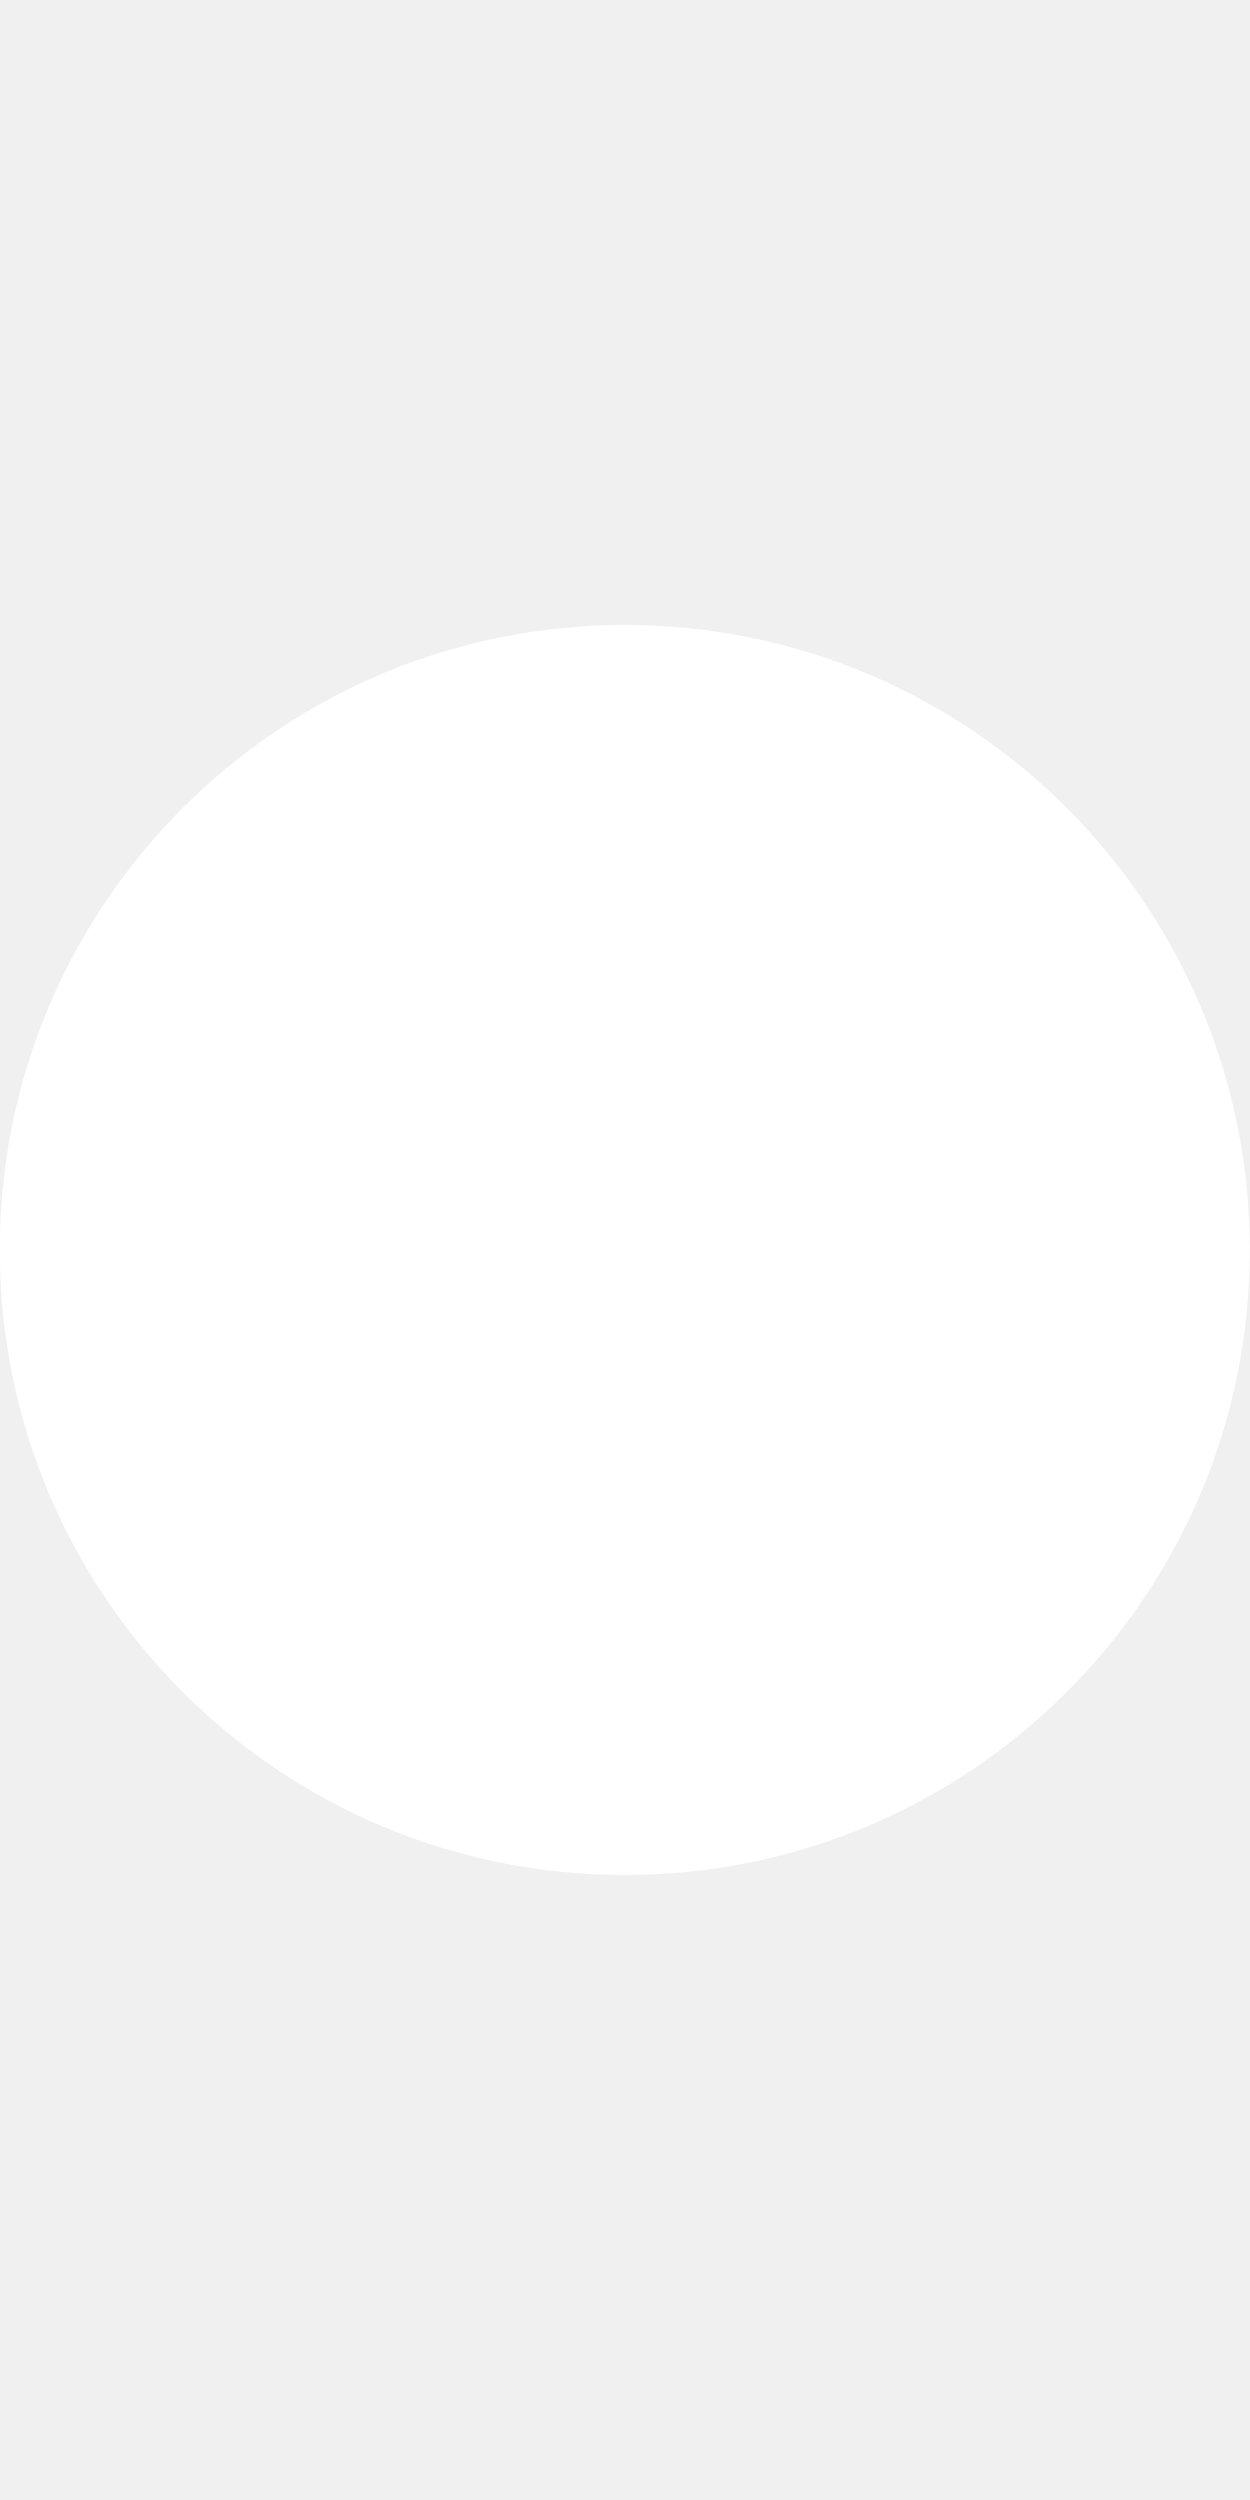
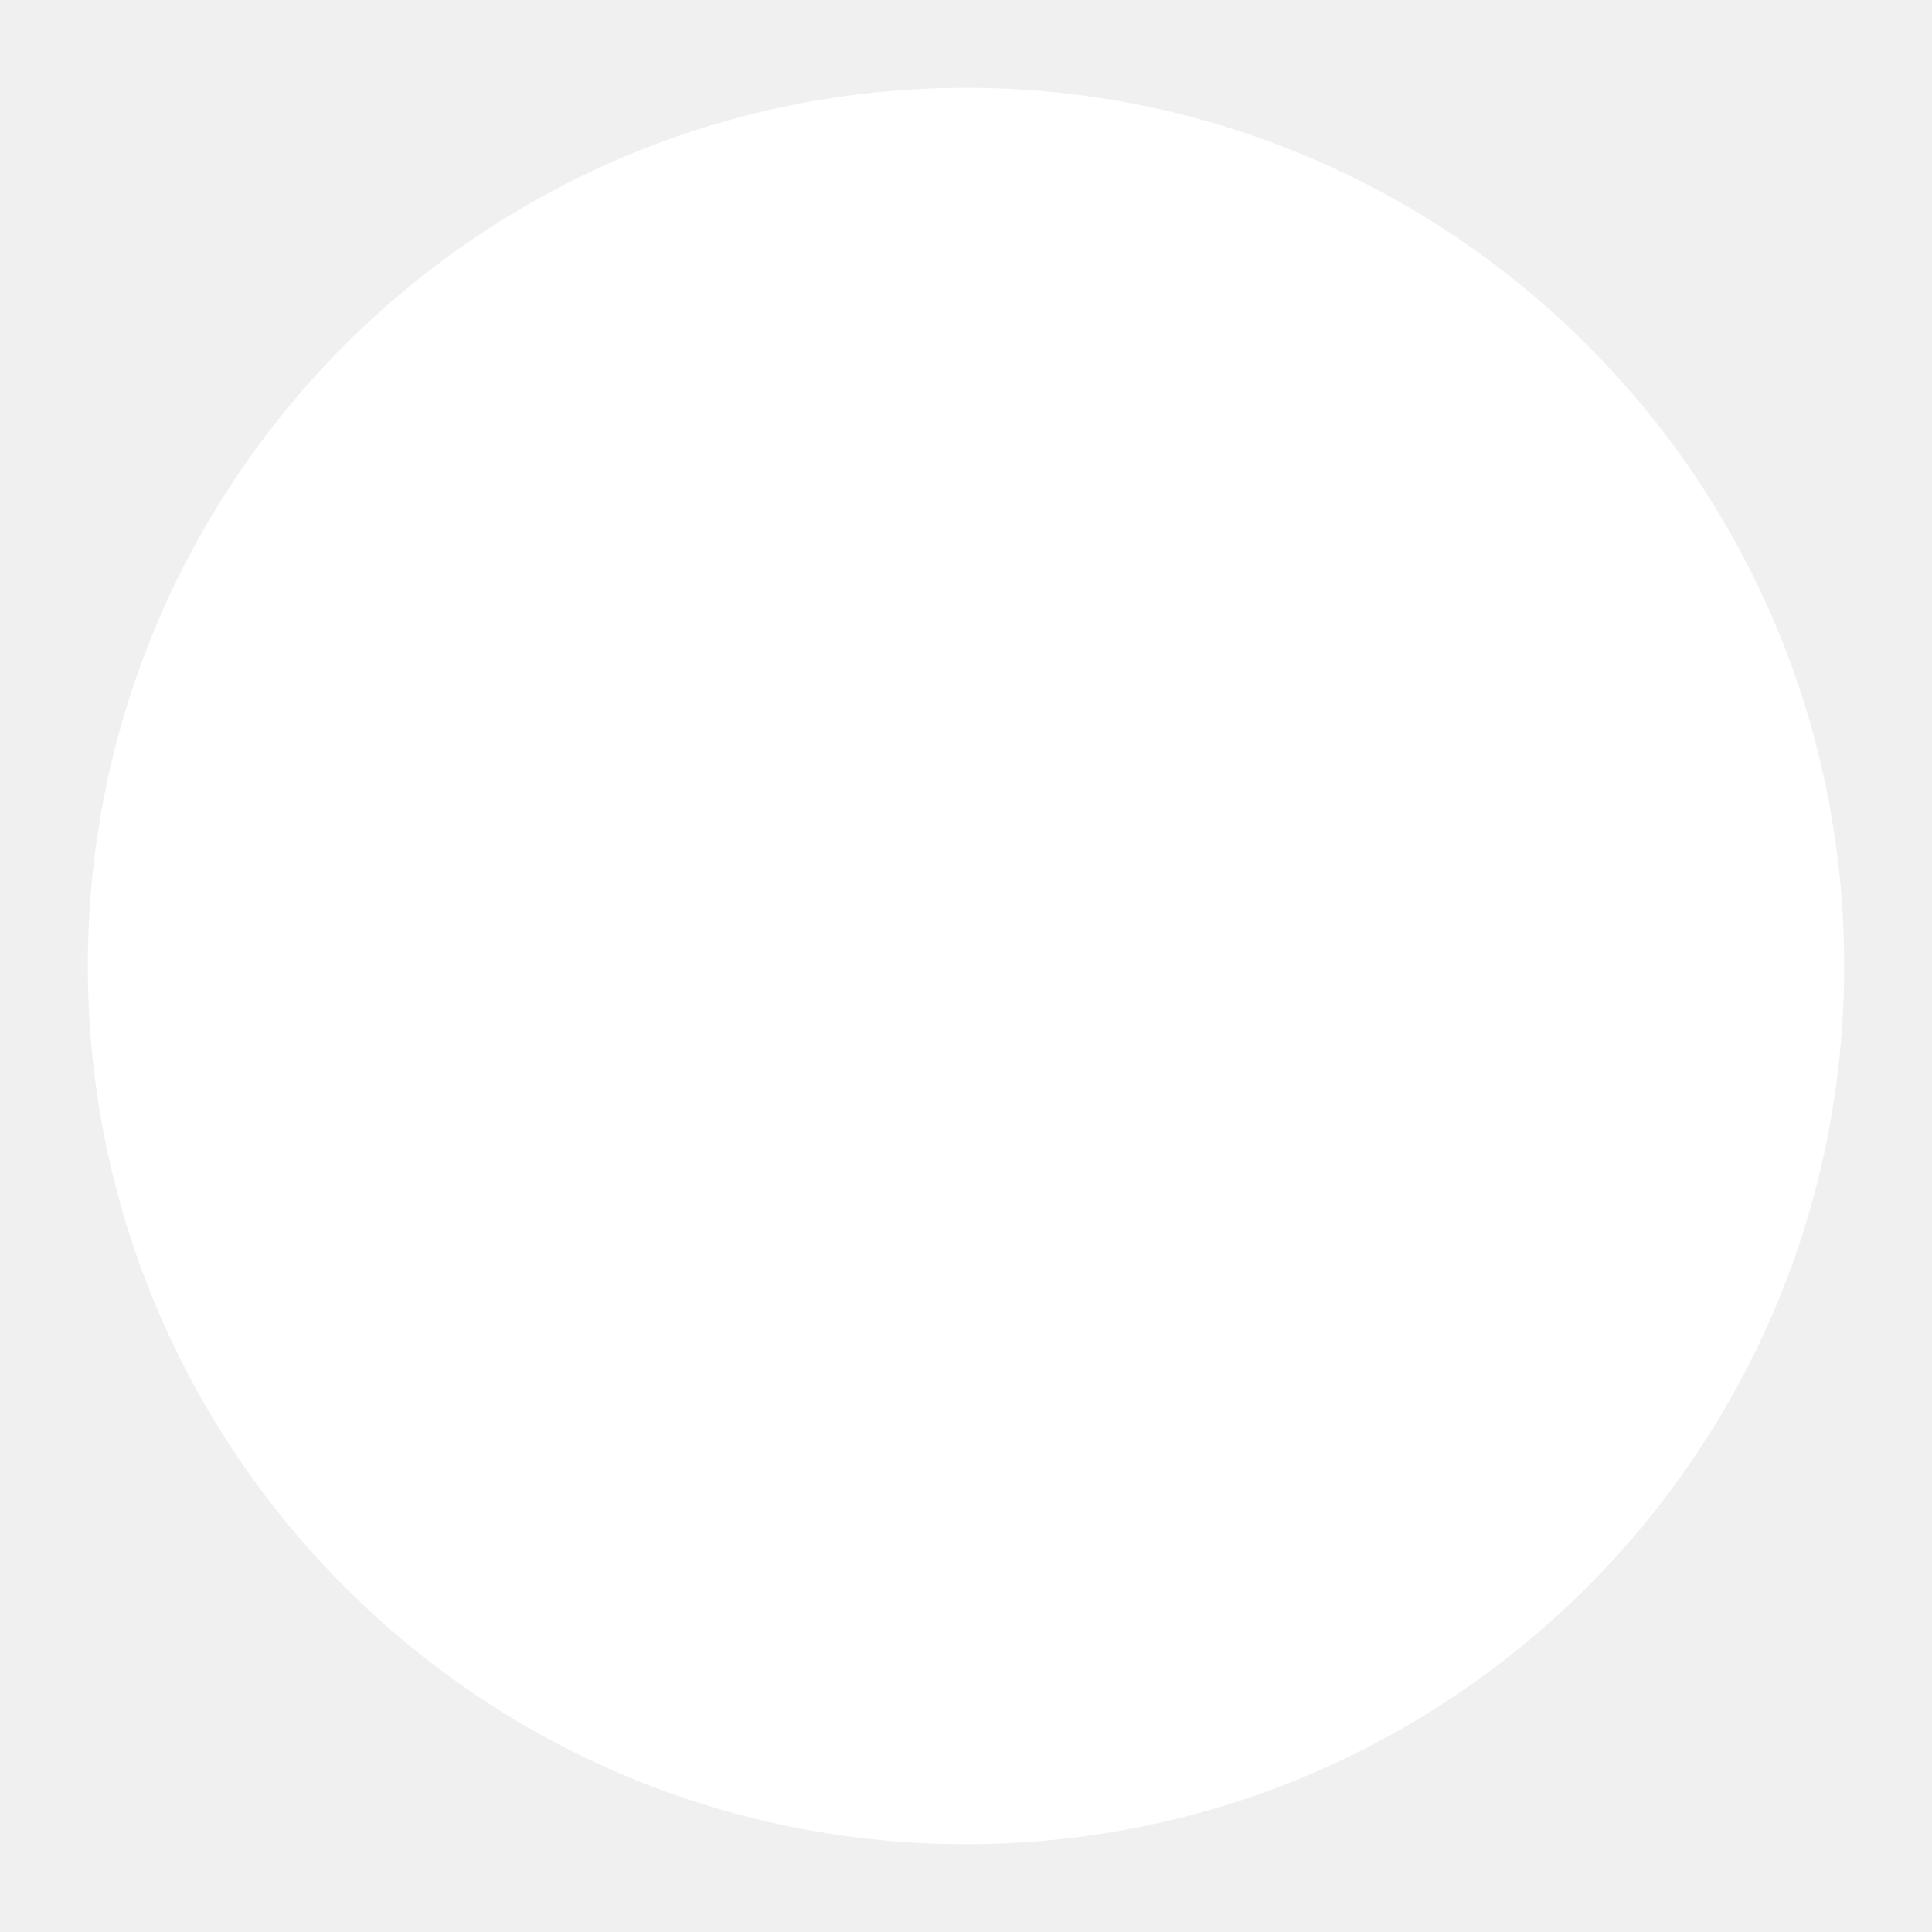
- <svg xmlns="http://www.w3.org/2000/svg" height="1024" width="511.825" id="svg2" version="1.1">
-   <defs id="defs8" />
-   <path d="M-0.088 512c0-141.5 114.5-256 256-256 141.438 0 256 114.5 256 256s-114.562 256-256 256C114.413 768-0.088 653.5-0.088 512z" id="path4" style="fill:#ffffff;fill-opacity:1" />
+ <svg xmlns="http://www.w3.org/2000/svg" width="22" height="22" version="1.1" viewBox="0 0 22 22">
+   <path d="M 1,11 C 1,5.473 5.473,1 11,1 16.525,1 21,5.473 21,11 21,16.527 16.525,21 11,21 5.473,21 1,16.527 1,11 Z" fill="#ffffff" />
</svg>
